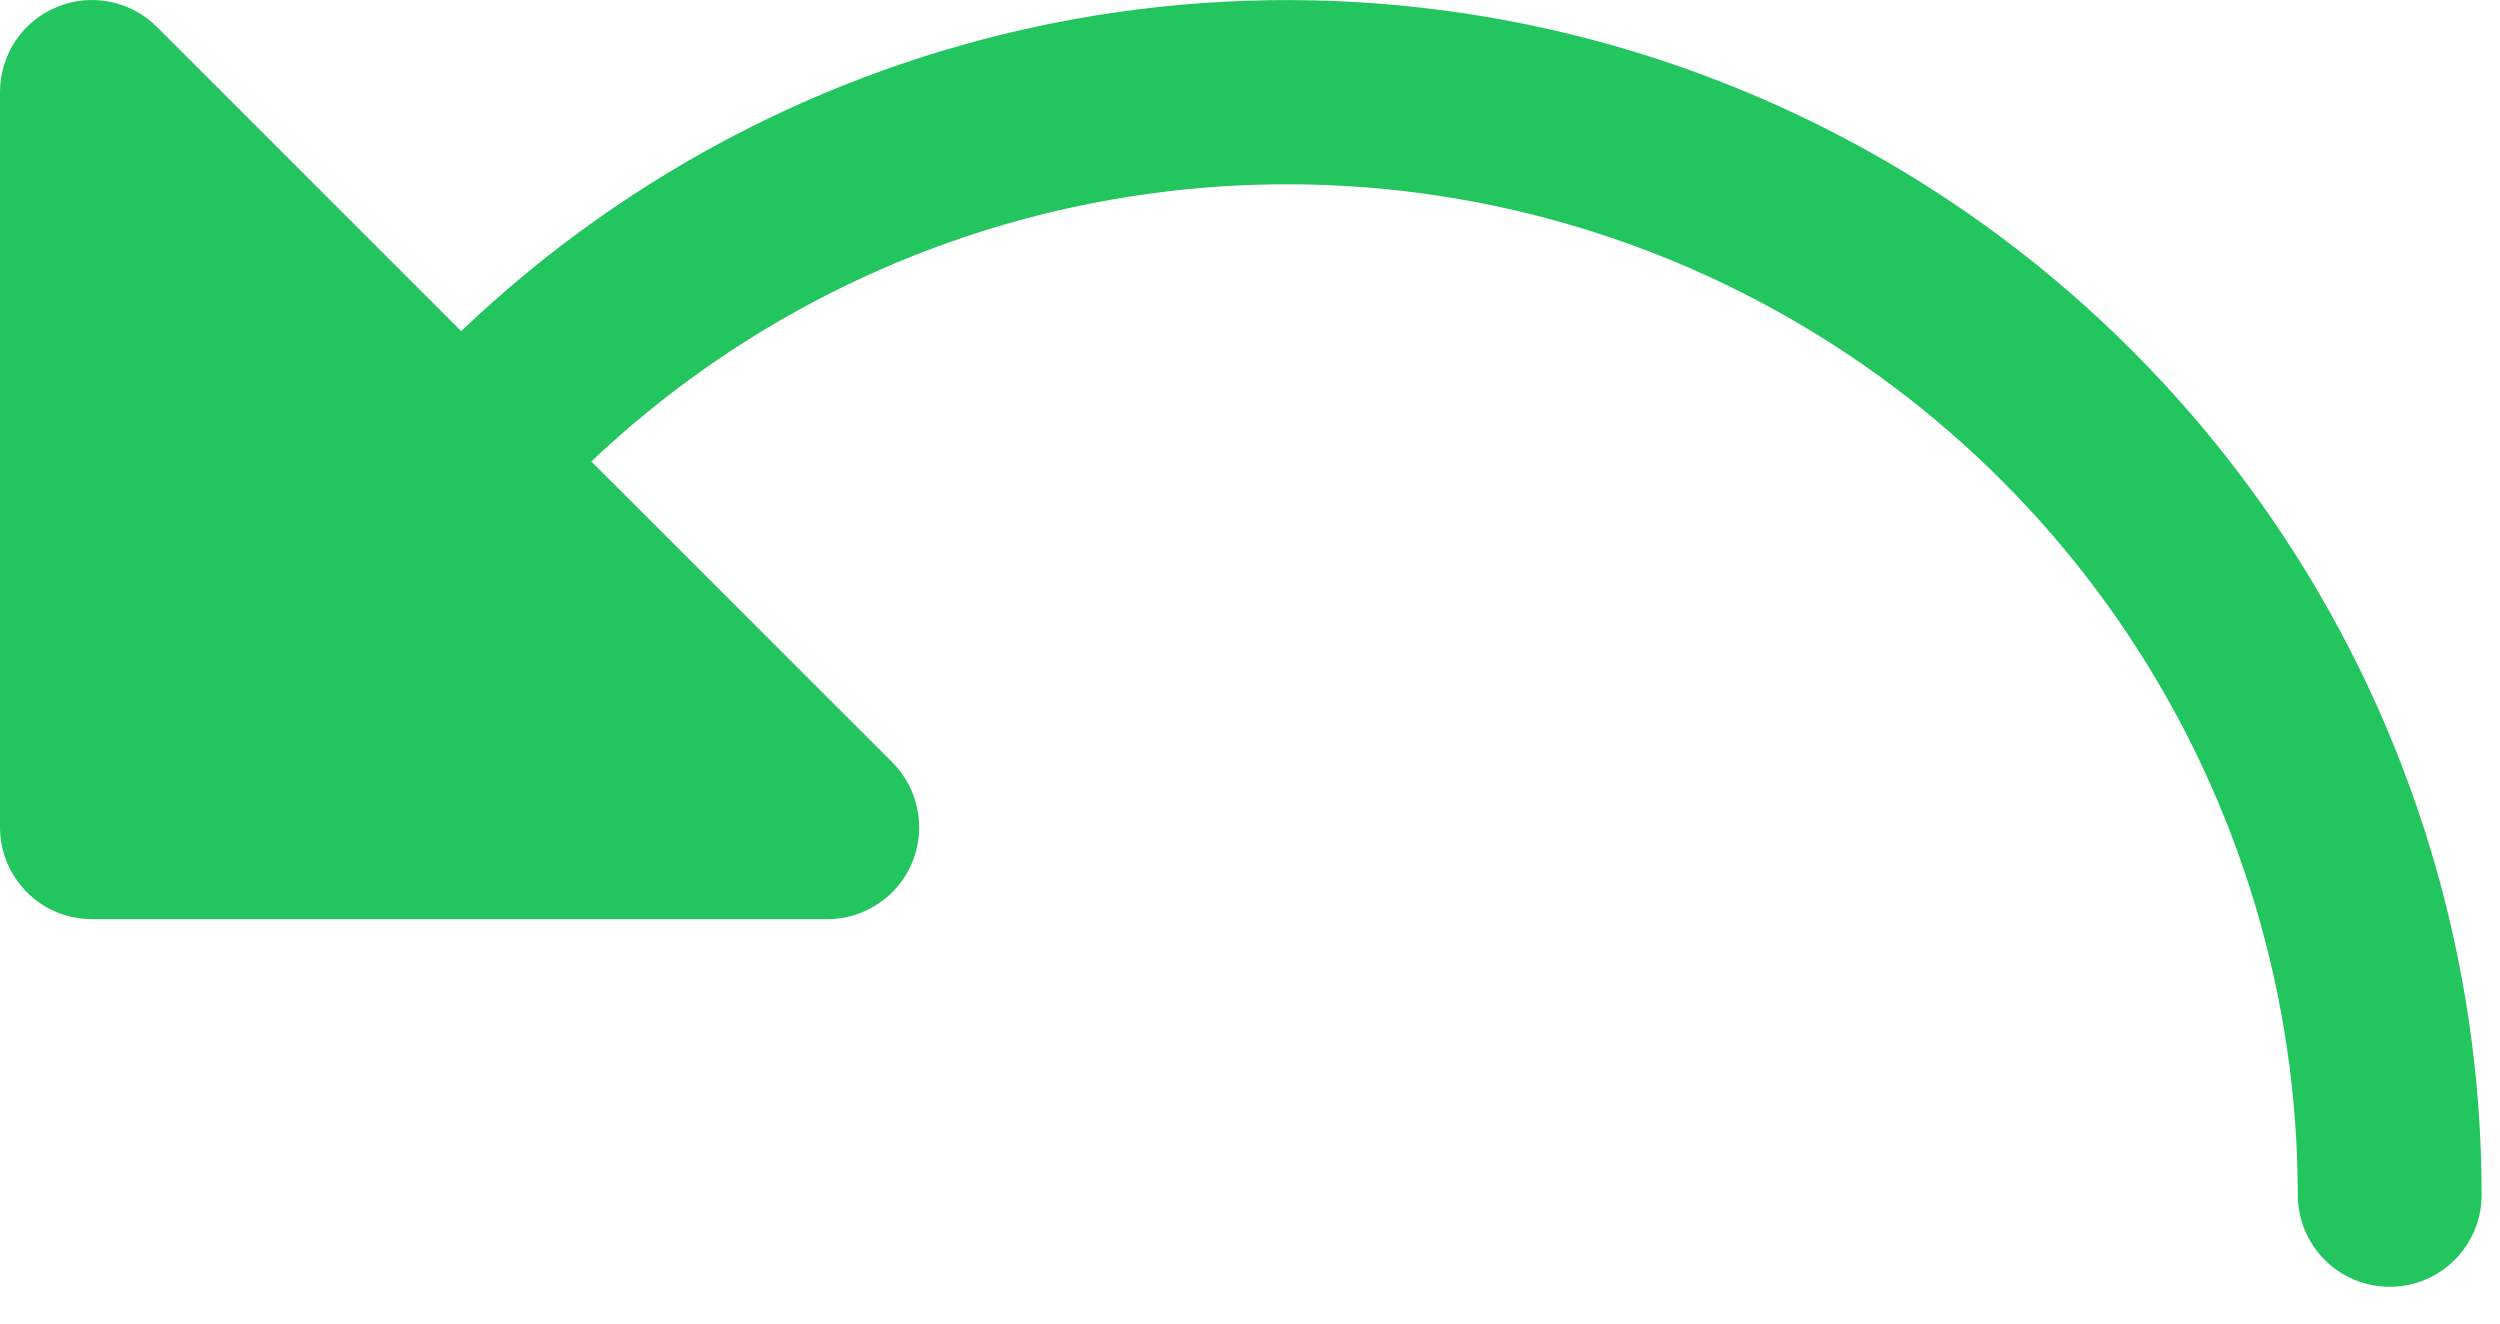
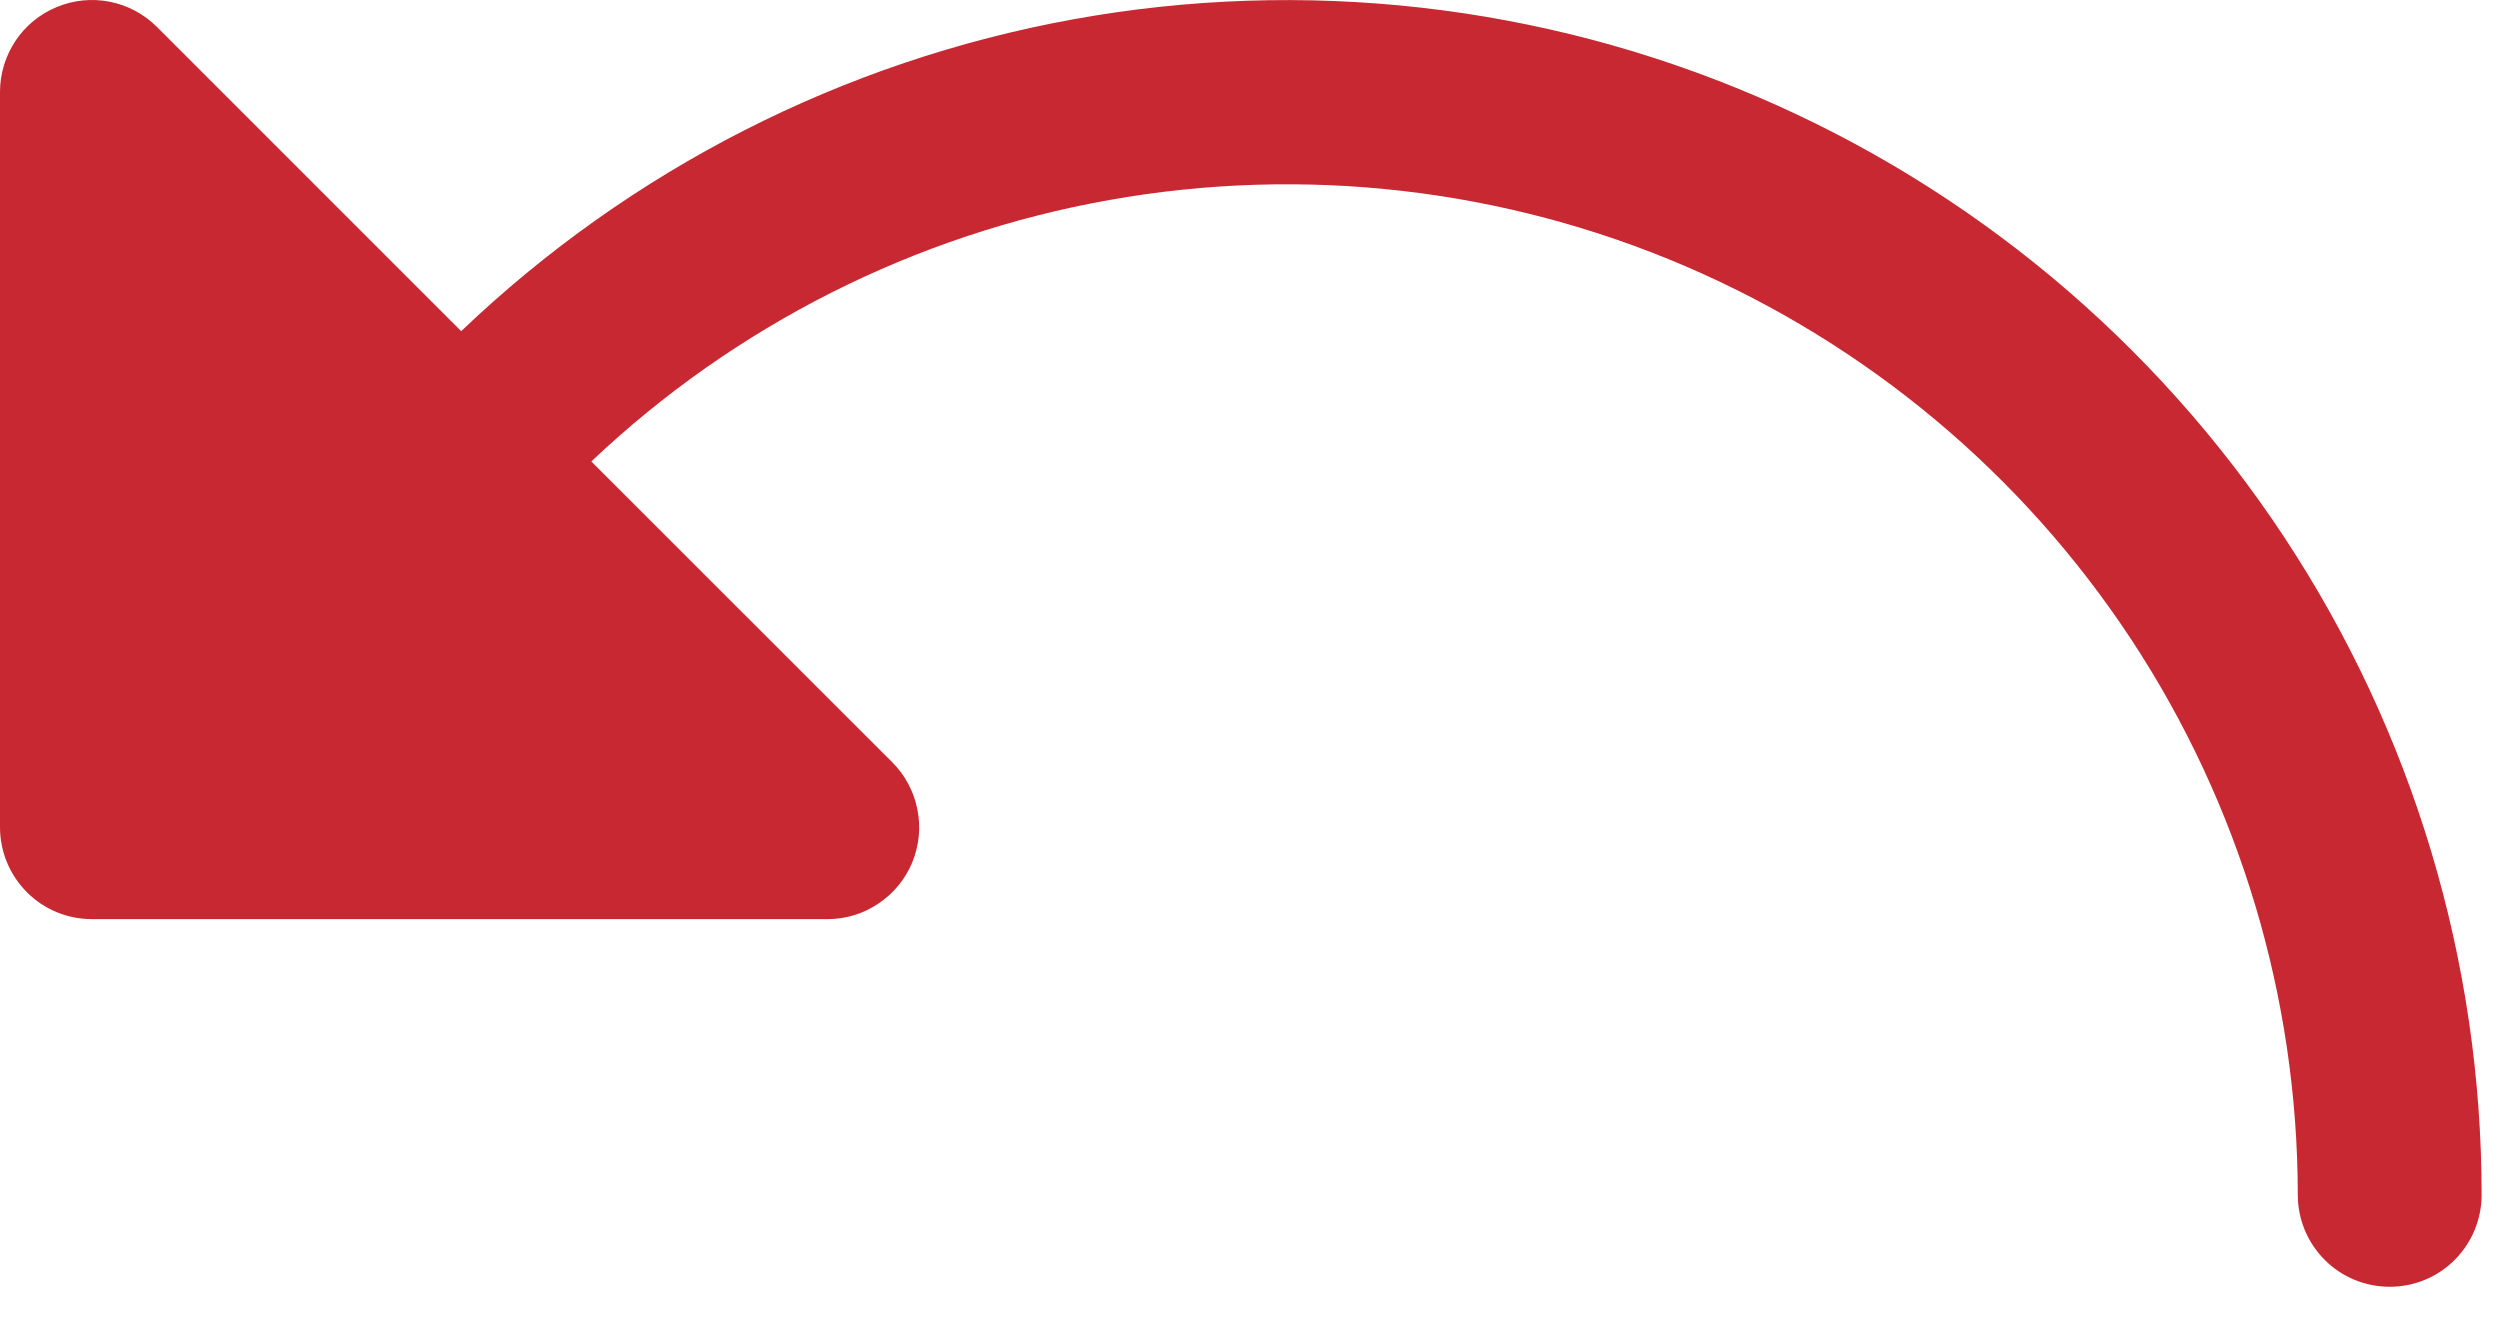
<svg xmlns="http://www.w3.org/2000/svg" width="17" height="9" viewBox="0 0 17 9" fill="none">
-   <path d="M16.875 8.125C16.875 8.291 16.809 8.45 16.692 8.567C16.575 8.685 16.416 8.75 16.25 8.75C16.084 8.75 15.925 8.685 15.808 8.567C15.691 8.45 15.625 8.291 15.625 8.125C15.624 6.782 15.23 5.468 14.491 4.346C13.751 3.223 12.699 2.343 11.465 1.812C10.23 1.281 8.867 1.124 7.544 1.36C6.221 1.595 4.996 2.214 4.021 3.138L6.067 5.183C6.155 5.271 6.214 5.382 6.238 5.503C6.263 5.625 6.25 5.75 6.203 5.865C6.156 5.979 6.075 6.077 5.972 6.145C5.87 6.214 5.749 6.251 5.625 6.25H0.625C0.459 6.25 0.3 6.185 0.183 6.067C0.066 5.95 1.93625e-07 5.791 1.93625e-07 5.625V0.625C-9.71422e-05 0.502 0.037 0.381 0.105 0.278C0.174 0.175 0.271 0.095 0.386 0.048C0.5 0 0.626 -0.012 0.747 0.012C0.868 0.036 0.98 0.096 1.067 0.183L3.136 2.252C4.286 1.153 5.734 0.415 7.3 0.131C8.866 -0.153 10.481 0.029 11.944 0.655C13.407 1.28 14.654 2.322 15.531 3.65C16.408 4.978 16.875 6.534 16.875 8.125Z" fill="#22C55E" />
+   <path d="M16.875 8.125C16.875 8.291 16.809 8.45 16.692 8.567C16.575 8.685 16.416 8.75 16.25 8.75C16.084 8.75 15.925 8.685 15.808 8.567C15.691 8.45 15.625 8.291 15.625 8.125C15.624 6.782 15.23 5.468 14.491 4.346C13.751 3.223 12.699 2.343 11.465 1.812C10.23 1.281 8.867 1.124 7.544 1.36C6.221 1.595 4.996 2.214 4.021 3.138L6.067 5.183C6.155 5.271 6.214 5.382 6.238 5.503C6.263 5.625 6.25 5.75 6.203 5.865C6.156 5.979 6.075 6.077 5.972 6.145C5.87 6.214 5.749 6.251 5.625 6.25H0.625C0.459 6.25 0.3 6.185 0.183 6.067C0.066 5.95 1.93625e-07 5.791 1.93625e-07 5.625V0.625C-9.71422e-05 0.502 0.037 0.381 0.105 0.278C0.174 0.175 0.271 0.095 0.386 0.048C0.5 0 0.626 -0.012 0.747 0.012C0.868 0.036 0.98 0.096 1.067 0.183L3.136 2.252C4.286 1.153 5.734 0.415 7.3 0.131C8.866 -0.153 10.481 0.029 11.944 0.655C13.407 1.28 14.654 2.322 15.531 3.65C16.408 4.978 16.875 6.534 16.875 8.125Z" fill="#C82831" />
</svg>
